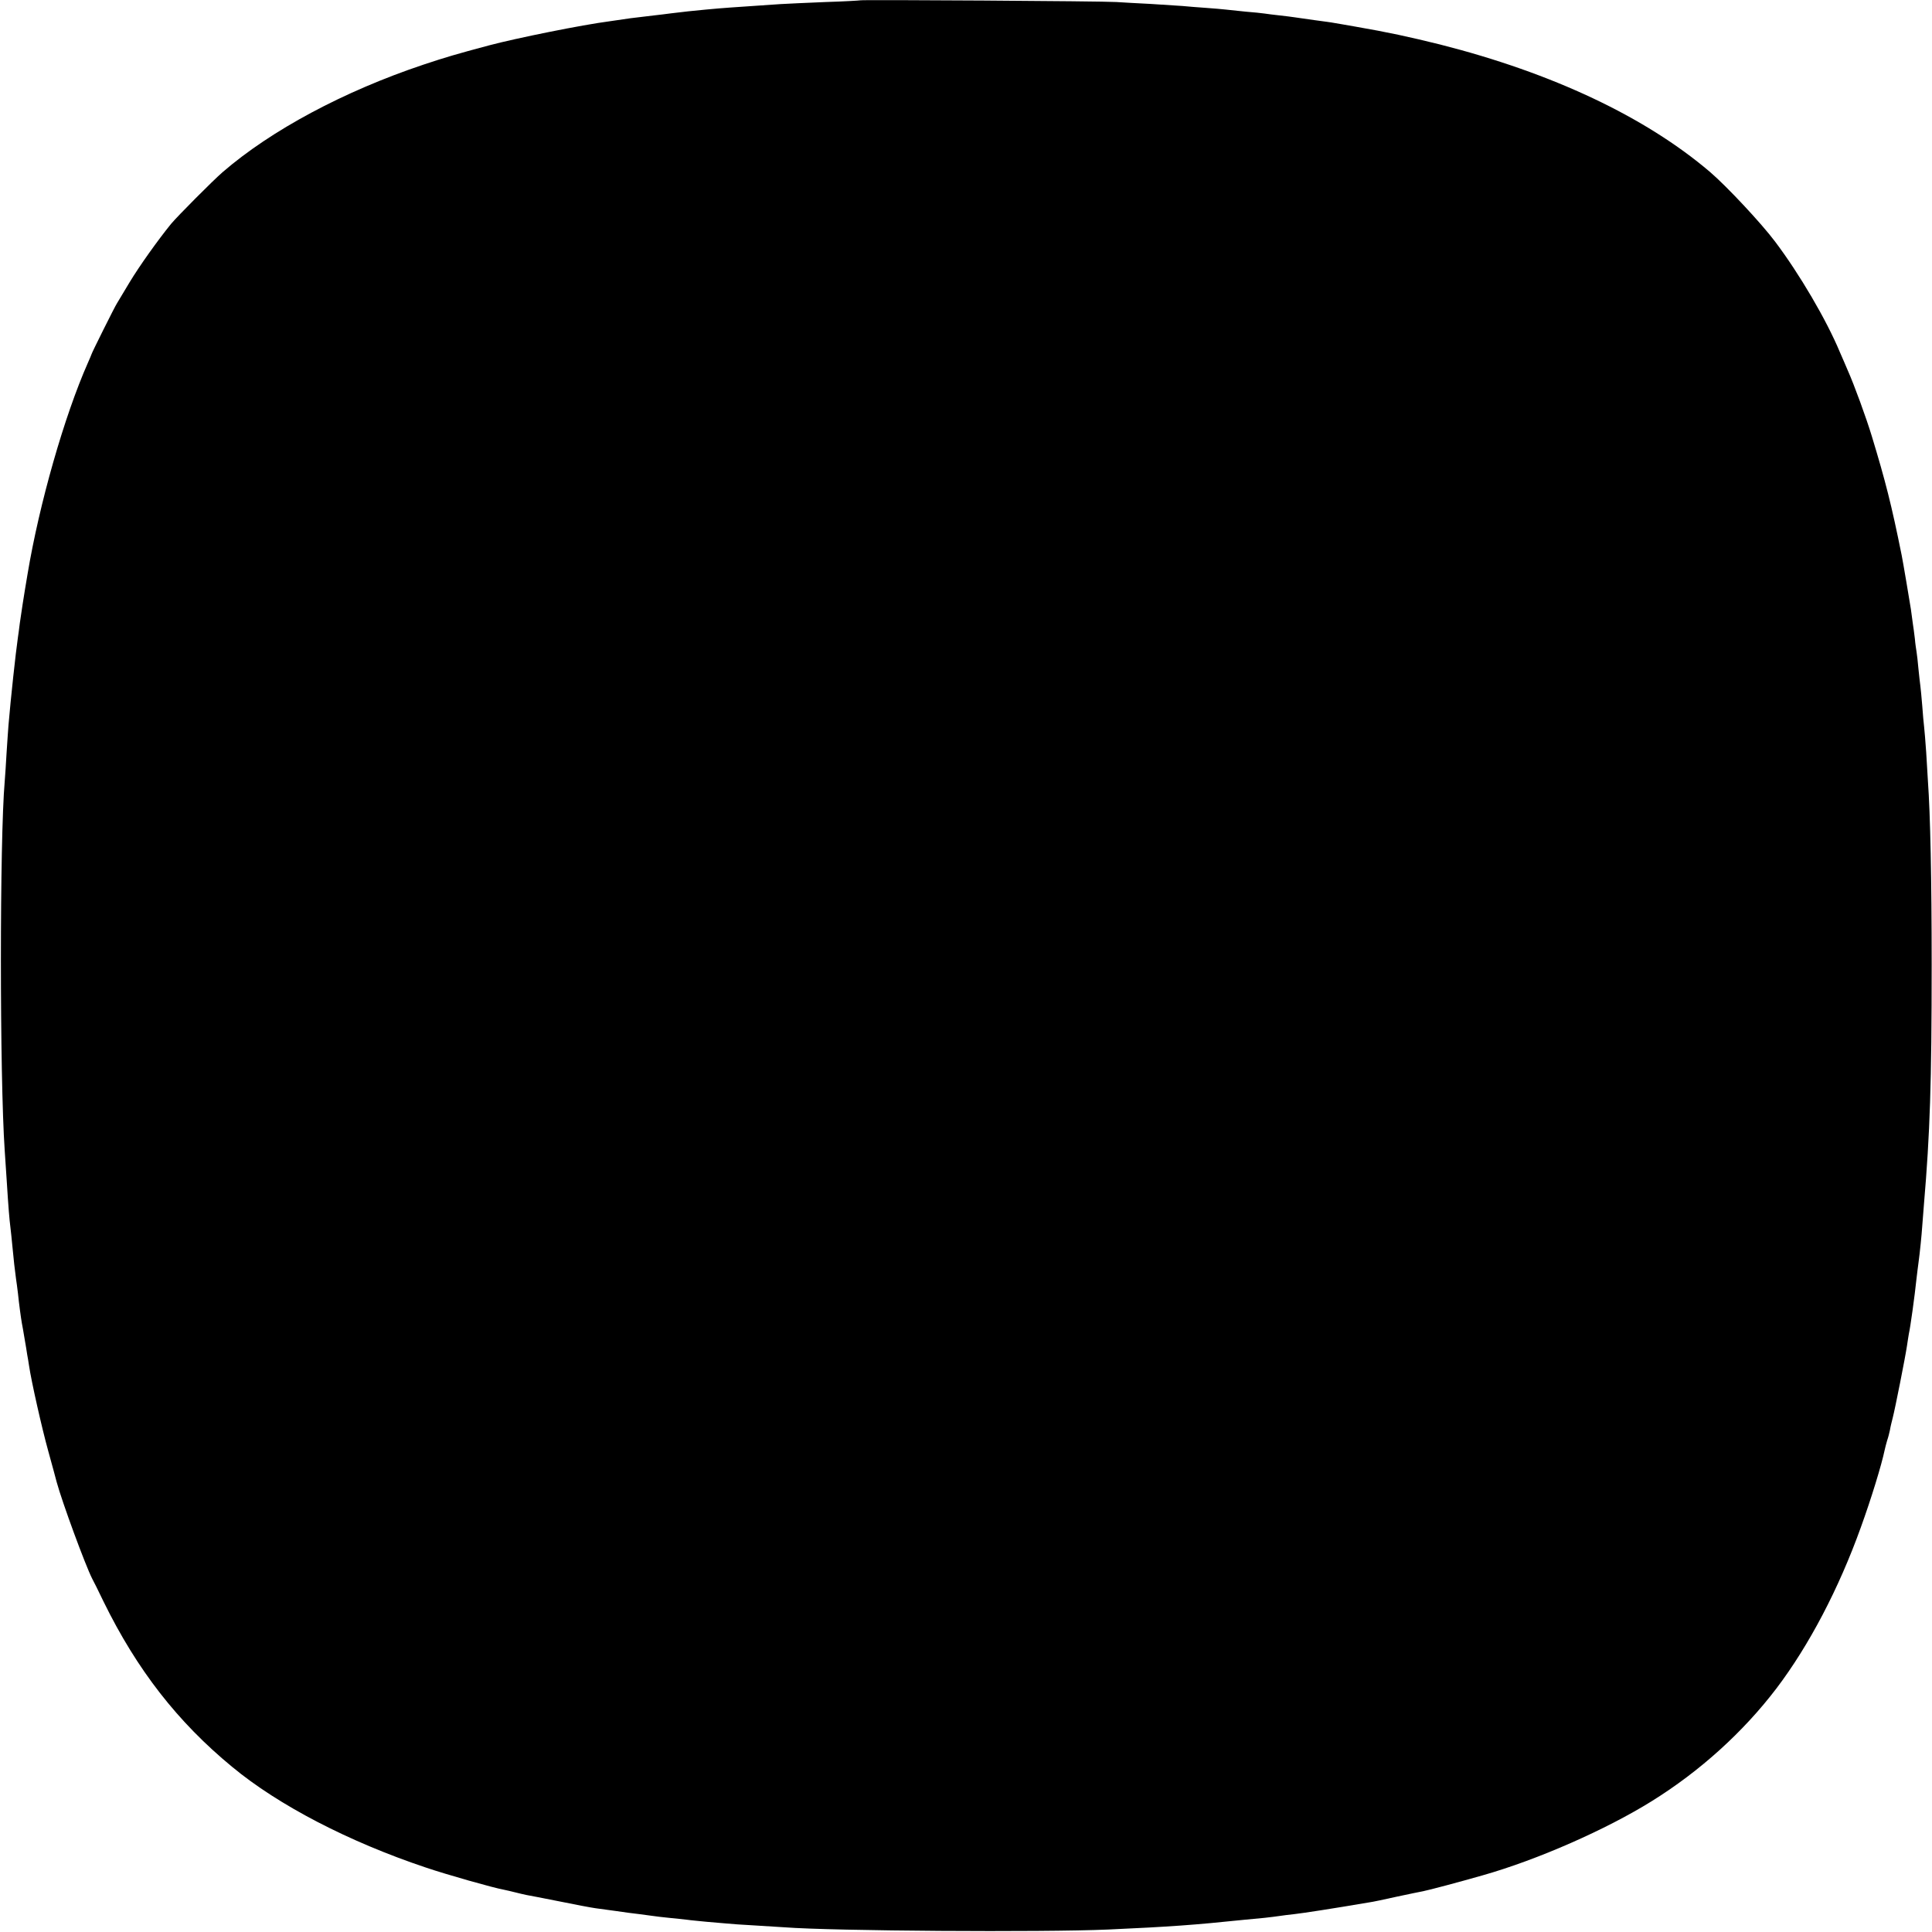
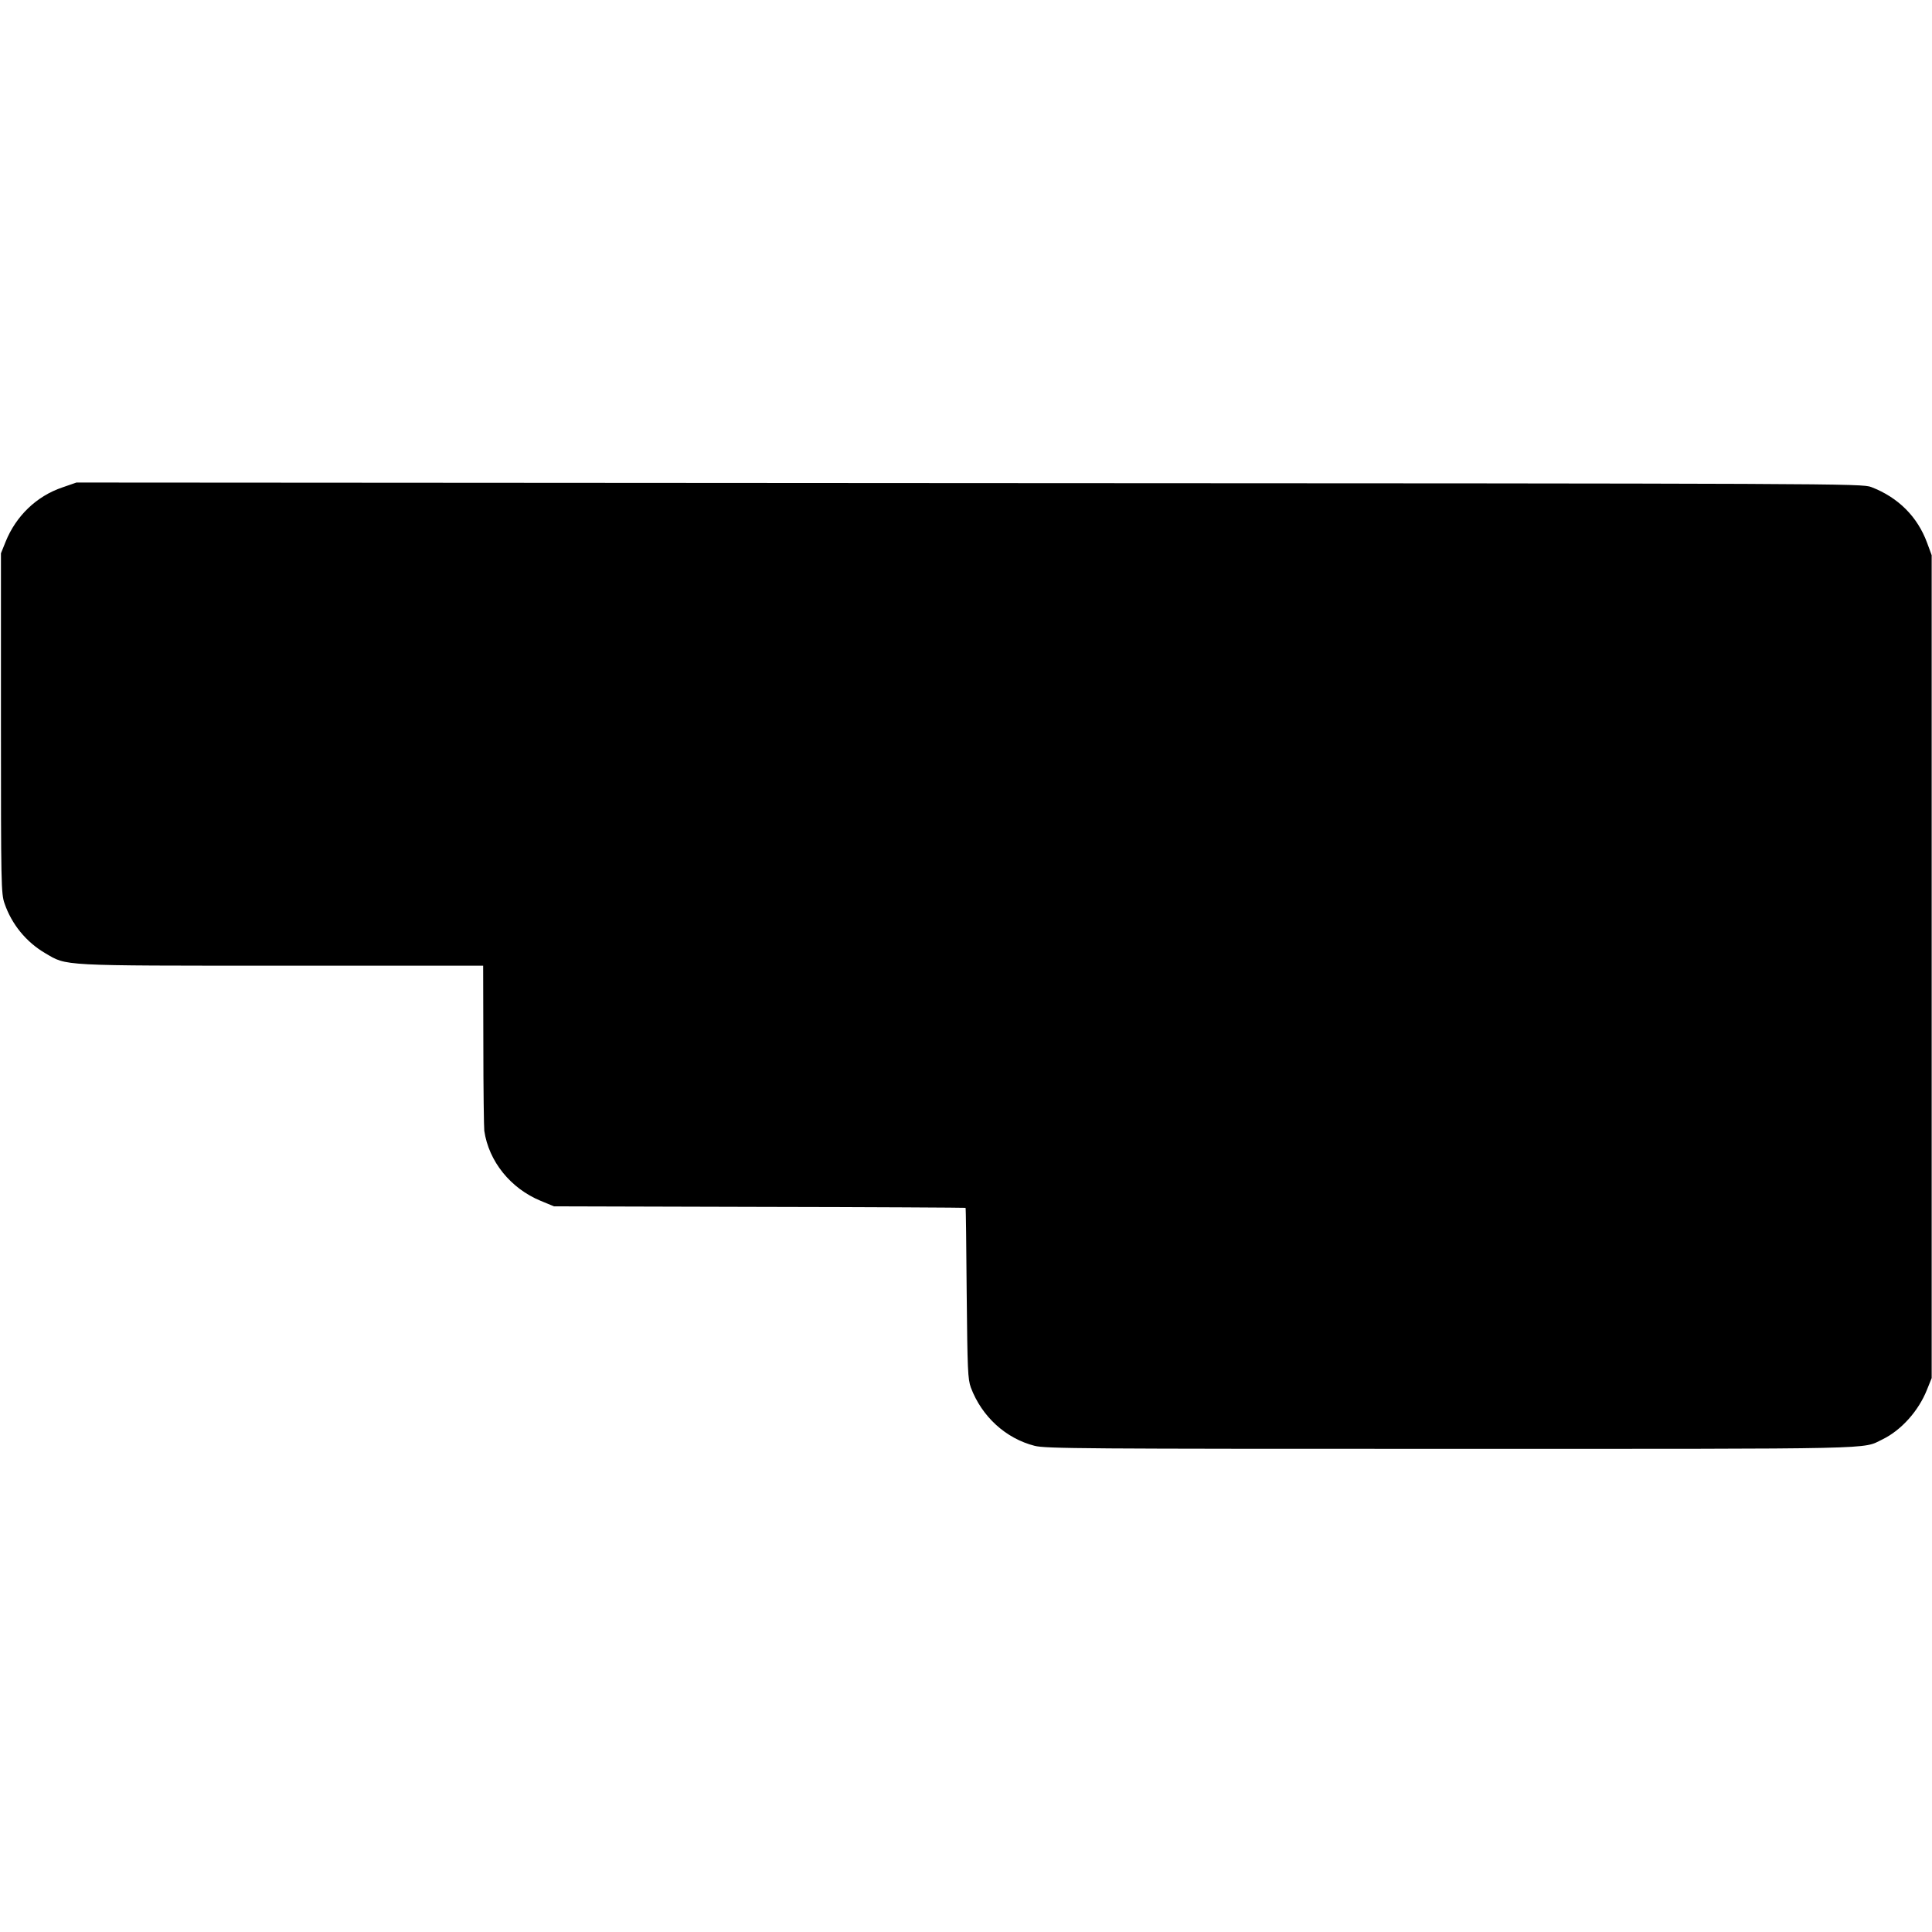
<svg xmlns="http://www.w3.org/2000/svg" version="1.0" width="16pt" height="16pt" viewBox="0 0 16 16" preserveAspectRatio="xMidYMid meet">
  <g transform="translate(0,16) scale(0.001563,-0.001563)" fill="#000000" stroke="none">
-     <path d="M4558 10235 c-2 -1 -84 -6 -183 -9 -99 -4 -207 -9 -240 -11 -292 -20 -286 -19 -395 -29 -75 -7 -111 -11 -185 -20 -22 -3 -62 -8 -90 -11 -27 -3 -84 -10 -125 -15 -41 -6 -91 -13 -110 -16 -146 -19 -493 -89 -640 -128 -172 -46 -227 -62 -347 -102 -421 -141 -806 -347 -1063 -569 -51 -44 -240 -234 -274 -275 -69 -85 -167 -222 -220 -310 -31 -52 -61 -102 -66 -110 -12 -18 -134 -263 -135 -270 -1 -3 -9 -23 -19 -45 -125 -282 -258 -748 -320 -1120 -21 -123 -35 -217 -41 -260 -3 -27 -8 -61 -10 -75 -12 -83 -38 -323 -50 -465 -2 -22 -6 -87 -10 -145 -3 -58 -8 -127 -10 -153 -27 -308 -27 -1563 0 -1957 2 -36 7 -103 10 -150 10 -160 15 -215 20 -255 3 -22 7 -65 10 -95 6 -67 15 -146 20 -180 2 -14 7 -47 10 -75 6 -59 16 -132 21 -160 2 -11 9 -47 14 -80 6 -33 12 -71 14 -85 3 -14 7 -41 10 -60 12 -82 68 -331 102 -453 20 -73 40 -145 44 -162 29 -107 152 -441 188 -512 6 -10 33 -65 61 -123 177 -361 393 -638 681 -875 246 -204 619 -397 1025 -533 112 -38 359 -108 415 -118 14 -3 41 -9 60 -14 19 -5 46 -11 60 -14 14 -2 93 -18 175 -34 83 -17 168 -33 190 -36 22 -3 72 -10 110 -15 39 -6 93 -13 120 -16 28 -4 61 -8 75 -10 14 -2 52 -7 85 -10 33 -3 76 -8 95 -10 19 -3 67 -7 105 -11 39 -3 86 -7 105 -9 19 -2 85 -7 145 -10 61 -4 133 -8 160 -10 262 -20 1370 -27 1715 -12 331 15 456 24 725 52 28 3 75 7 105 10 30 3 66 8 80 10 14 2 50 7 80 10 45 5 201 29 395 62 17 2 82 16 145 30 63 13 126 27 140 29 31 6 193 49 315 84 290 82 656 243 898 394 254 158 483 365 659 596 173 228 331 529 448 855 55 152 109 328 126 409 2 10 8 33 13 50 6 17 12 42 15 56 2 14 9 43 15 66 12 46 66 318 75 379 3 22 8 51 10 64 8 34 31 200 41 296 3 28 8 64 10 80 8 58 17 150 20 195 2 25 6 77 9 115 32 376 41 643 41 1270 0 453 -7 794 -20 975 -1 25 -6 92 -9 150 -4 58 -9 119 -11 135 -2 17 -7 67 -10 113 -4 45 -8 93 -10 105 -2 12 -6 52 -10 89 -3 37 -8 77 -10 90 -2 13 -7 44 -9 70 -3 26 -8 63 -11 82 -3 20 -7 53 -10 74 -6 39 -42 253 -49 287 -54 268 -86 393 -158 630 -30 99 -94 274 -128 350 -9 22 -28 65 -41 95 -72 173 -215 416 -344 587 -72 96 -256 293 -345 369 -343 292 -835 524 -1430 675 -166 41 -271 64 -450 95 -47 8 -96 17 -110 19 -14 3 -61 9 -105 15 -44 6 -91 13 -105 15 -14 2 -50 7 -80 10 -30 3 -66 8 -80 10 -14 2 -59 7 -100 10 -41 4 -88 9 -105 11 -16 2 -64 6 -105 9 -41 3 -97 7 -125 10 -27 2 -104 7 -170 11 -66 3 -147 8 -180 10 -70 5 -1352 13 -1357 9z" />
+     <path d="M330 7654 c-136 -46 -245 -151 -300 -287 l-25 -62 0 -900 c0 -858 1 -903 19 -955 38 -111 115 -205 216 -264 116 -68 69 -66 1253 -66 l1067 0 1 -422 c0 -233 3 -436 5 -453 24 -162 139 -305 299 -371 l70 -29 1089 -3 c600 -1 1091 -4 1092 -5 2 -1 4 -205 6 -452 4 -409 6 -455 22 -500 58 -154 185 -270 338 -309 59 -15 261 -16 2205 -16 2312 0 2177 -3 2287 50 99 48 191 150 236 263 l25 62 0 2180 0 2180 -24 65 c-51 139 -153 241 -296 296 -49 19 -154 19 -4780 21 l-4730 3 -75 -26z" />
  </g>
</svg>
